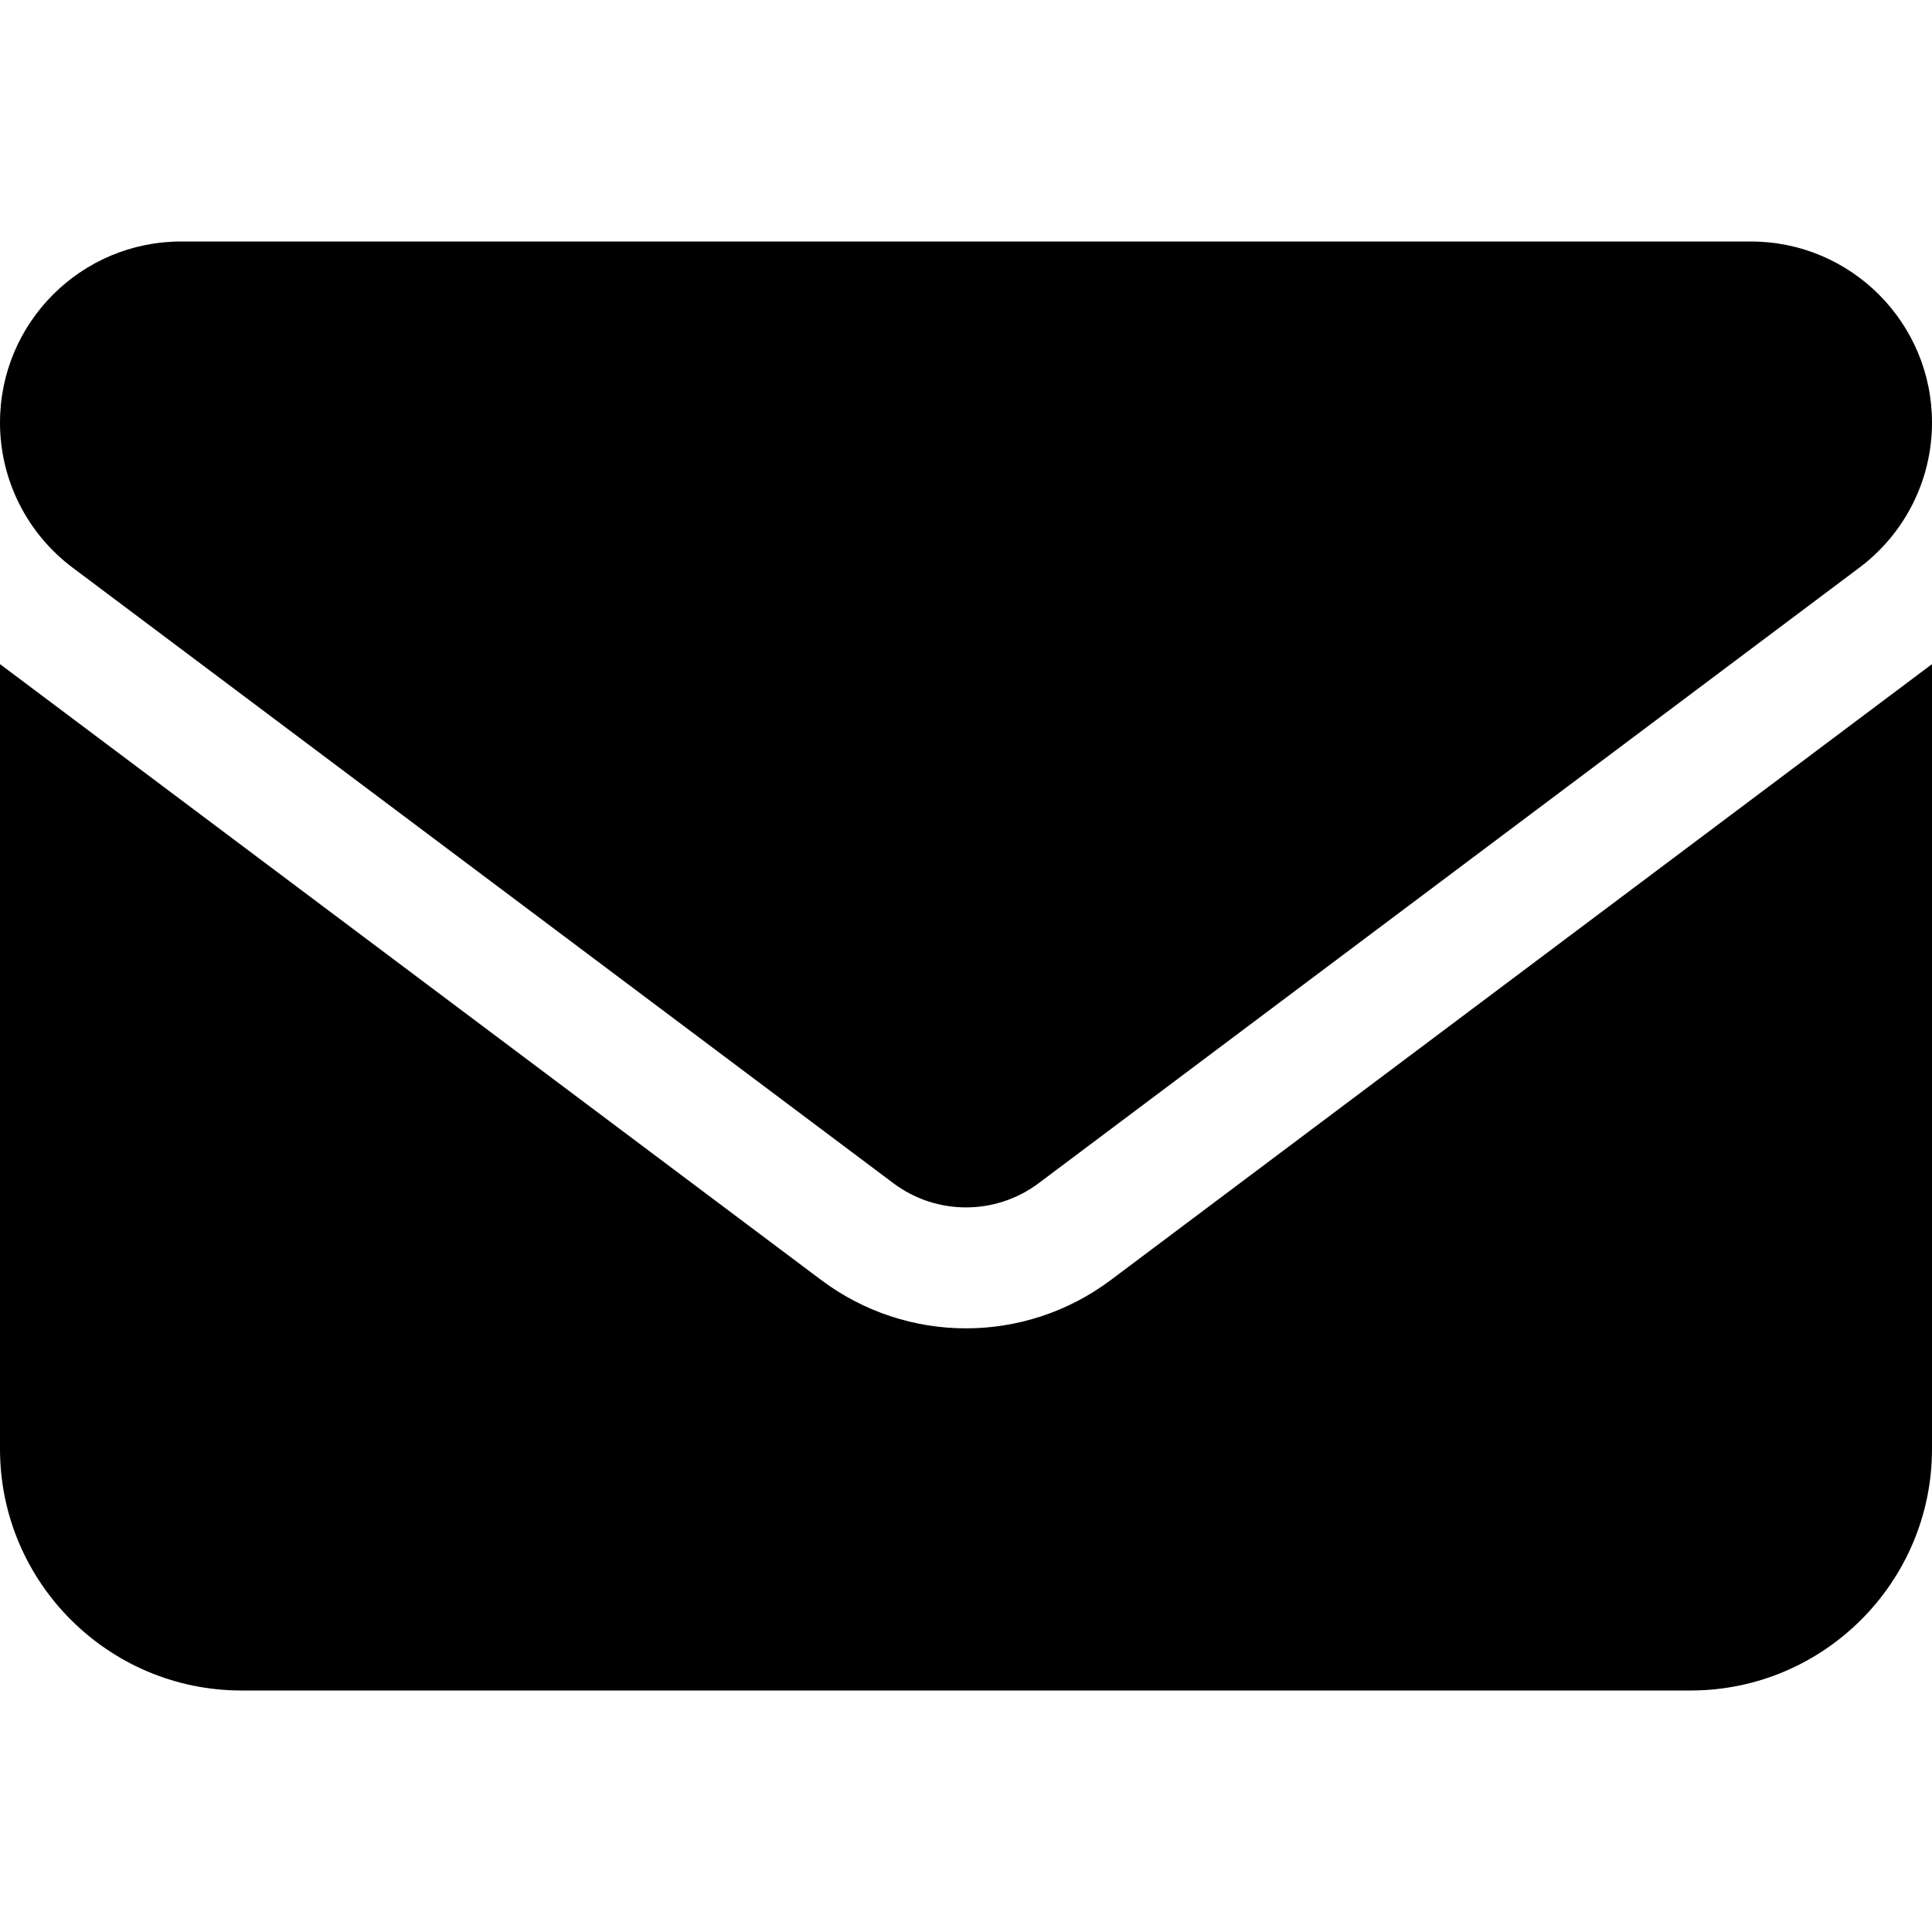
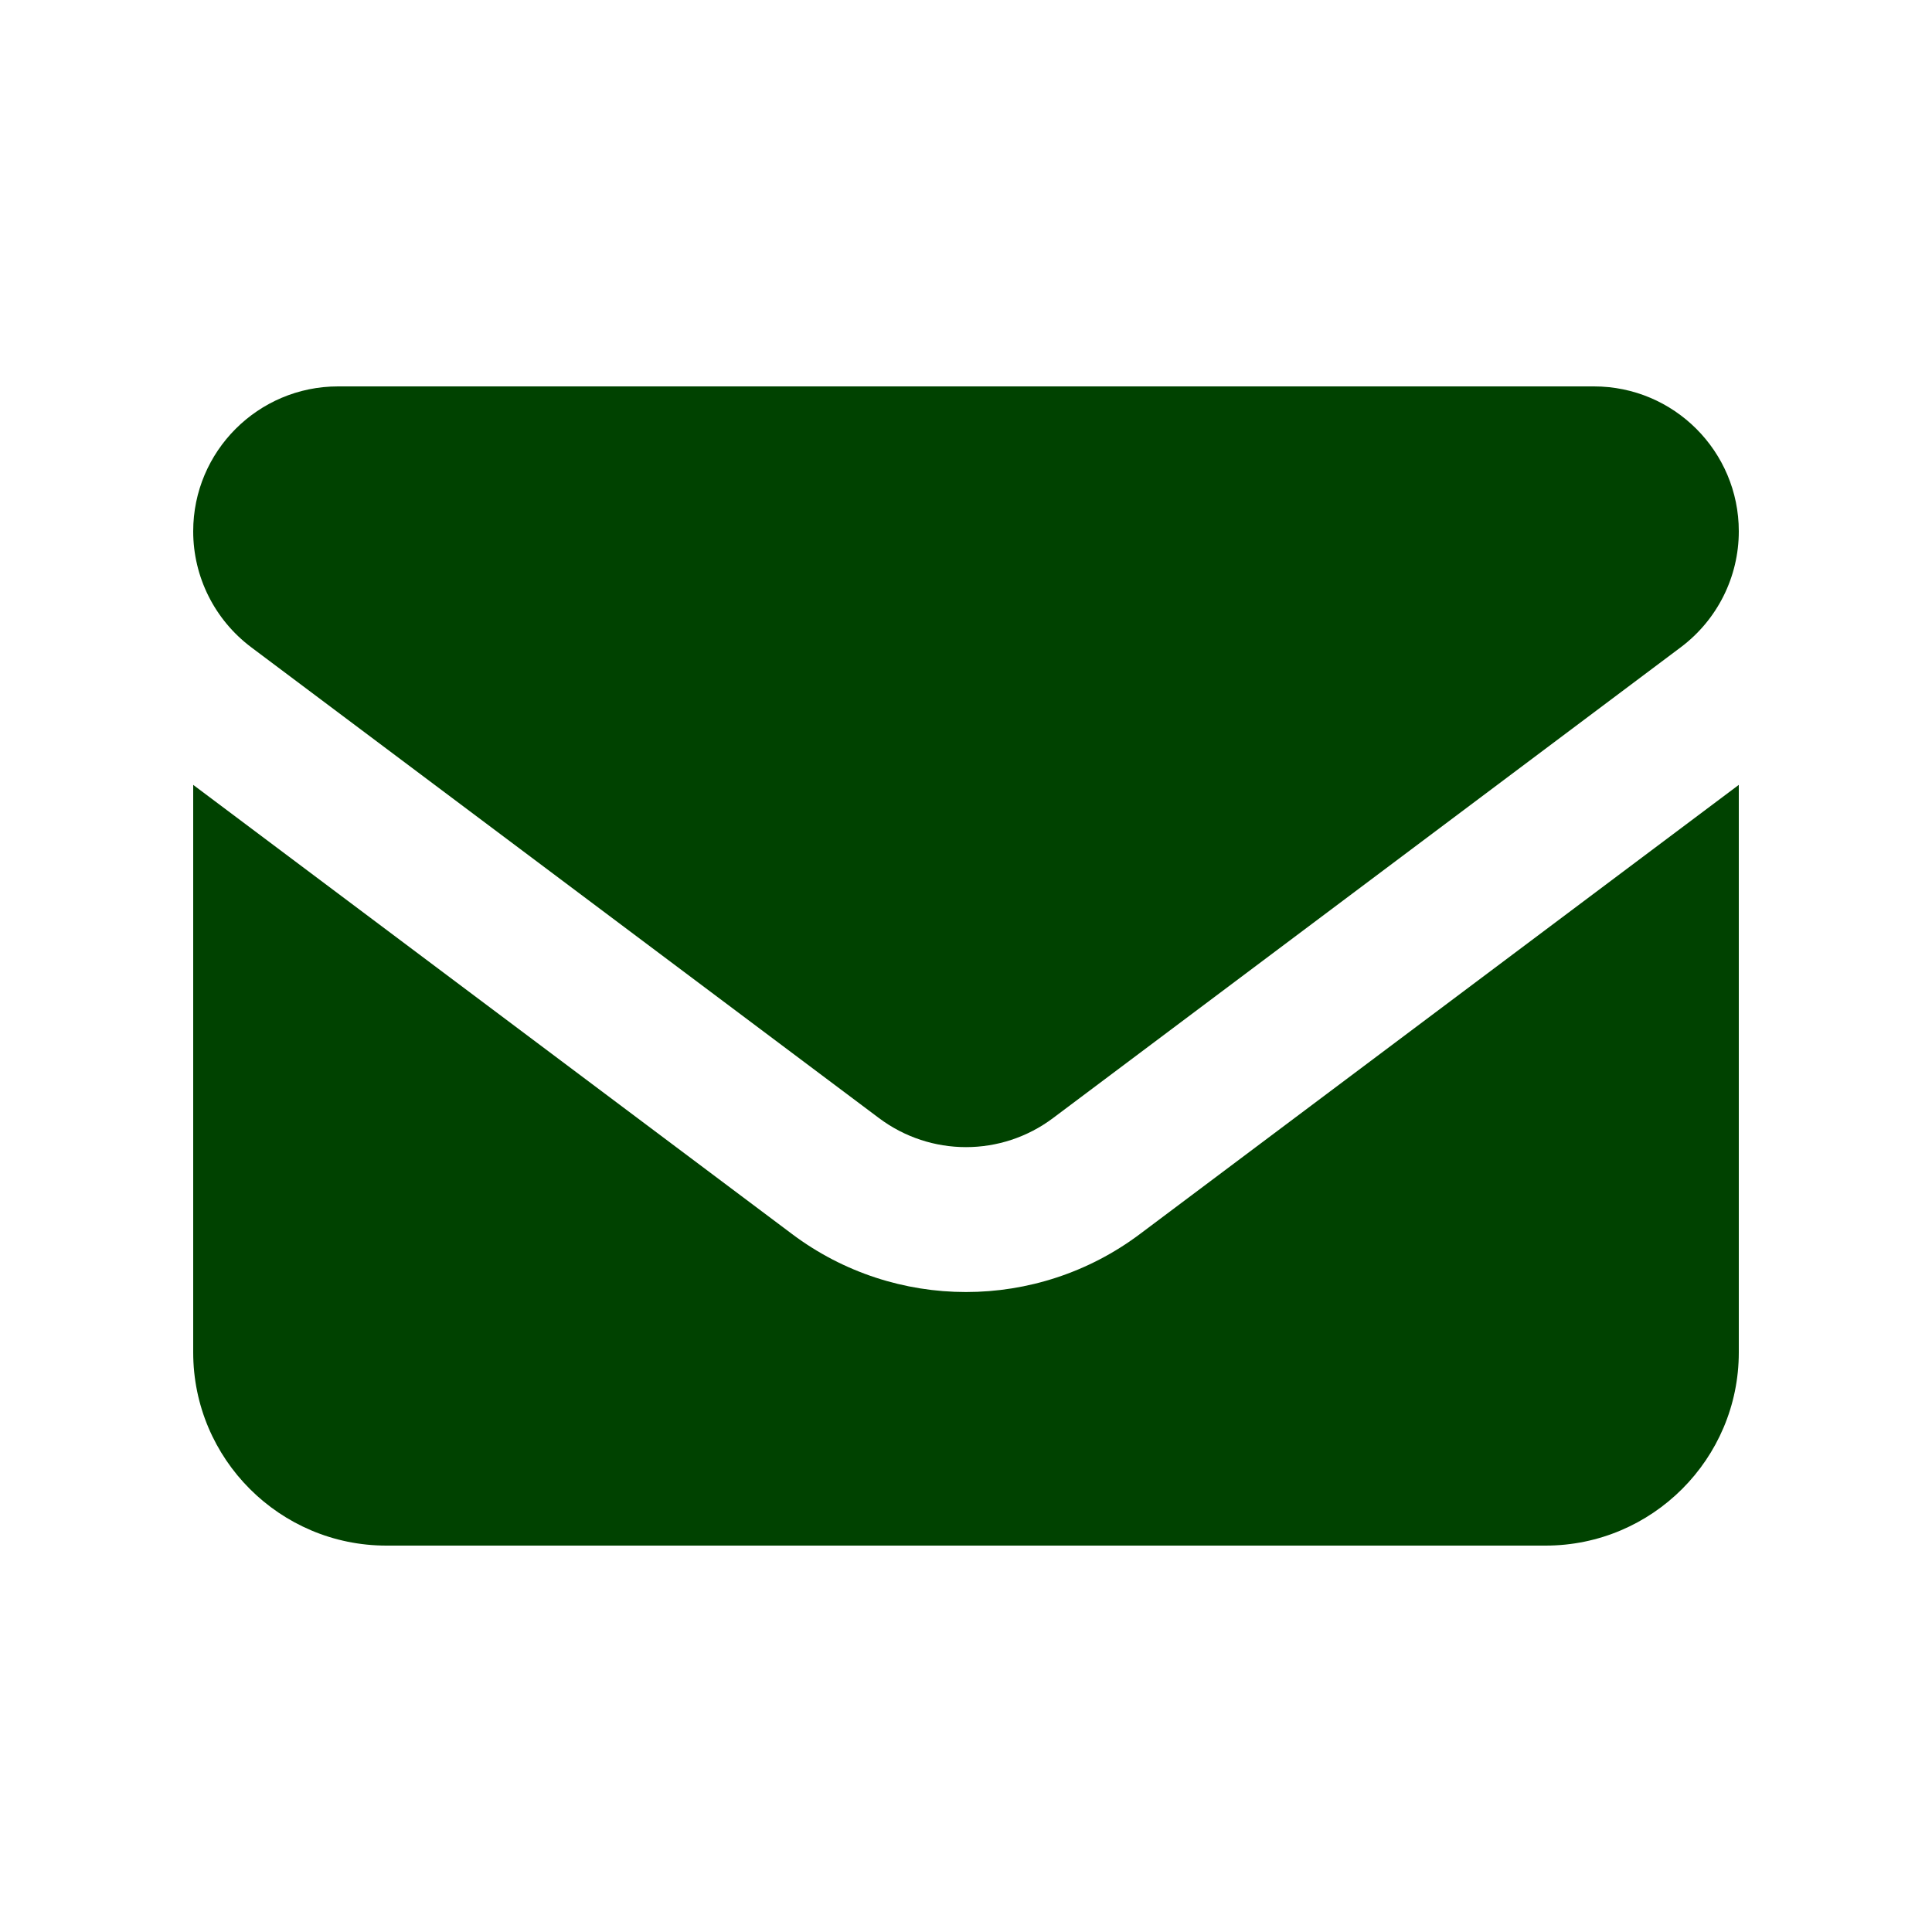
- <svg xmlns="http://www.w3.org/2000/svg" viewBox="0 0 512 512">
-   <path d="M48 64C21.5 64 0 85.5 0 112c0 15.1 7.1 29.3 19.2 38.4L236.8 313.6c11.4 8.5 27 8.5 38.4 0L492.8 150.4c12.1-9.1 19.2-23.3 19.2-38.4c0-26.5-21.5-48-48-48L48 64zM0 176L0 384c0 35.3 28.7 64 64 64l384 0c35.3 0 64-28.7 64-64l0-208L294.4 339.2c-22.8 17.1-54 17.1-76.8 0L0 176z" />
+ <svg xmlns="http://www.w3.org/2000/svg" viewBox="0 0 640 640">
+   <path fill="#004200" d="M112 128C85.5 128 64 149.5 64 176C64 191.1 71.1 205.3 83.2 214.4L291.2 370.4C308.3 383.2 331.7 383.2 348.8 370.4L556.8 214.4C568.9 205.3 576 191.1 576 176C576 149.5 554.5 128 528 128L112 128zM64 260L64 448C64 483.3 92.7 512 128 512L512 512C547.3 512 576 483.3 576 448L576 260L377.6 408.8C343.5 434.4 296.5 434.4 262.4 408.8L64 260z" />
</svg>
